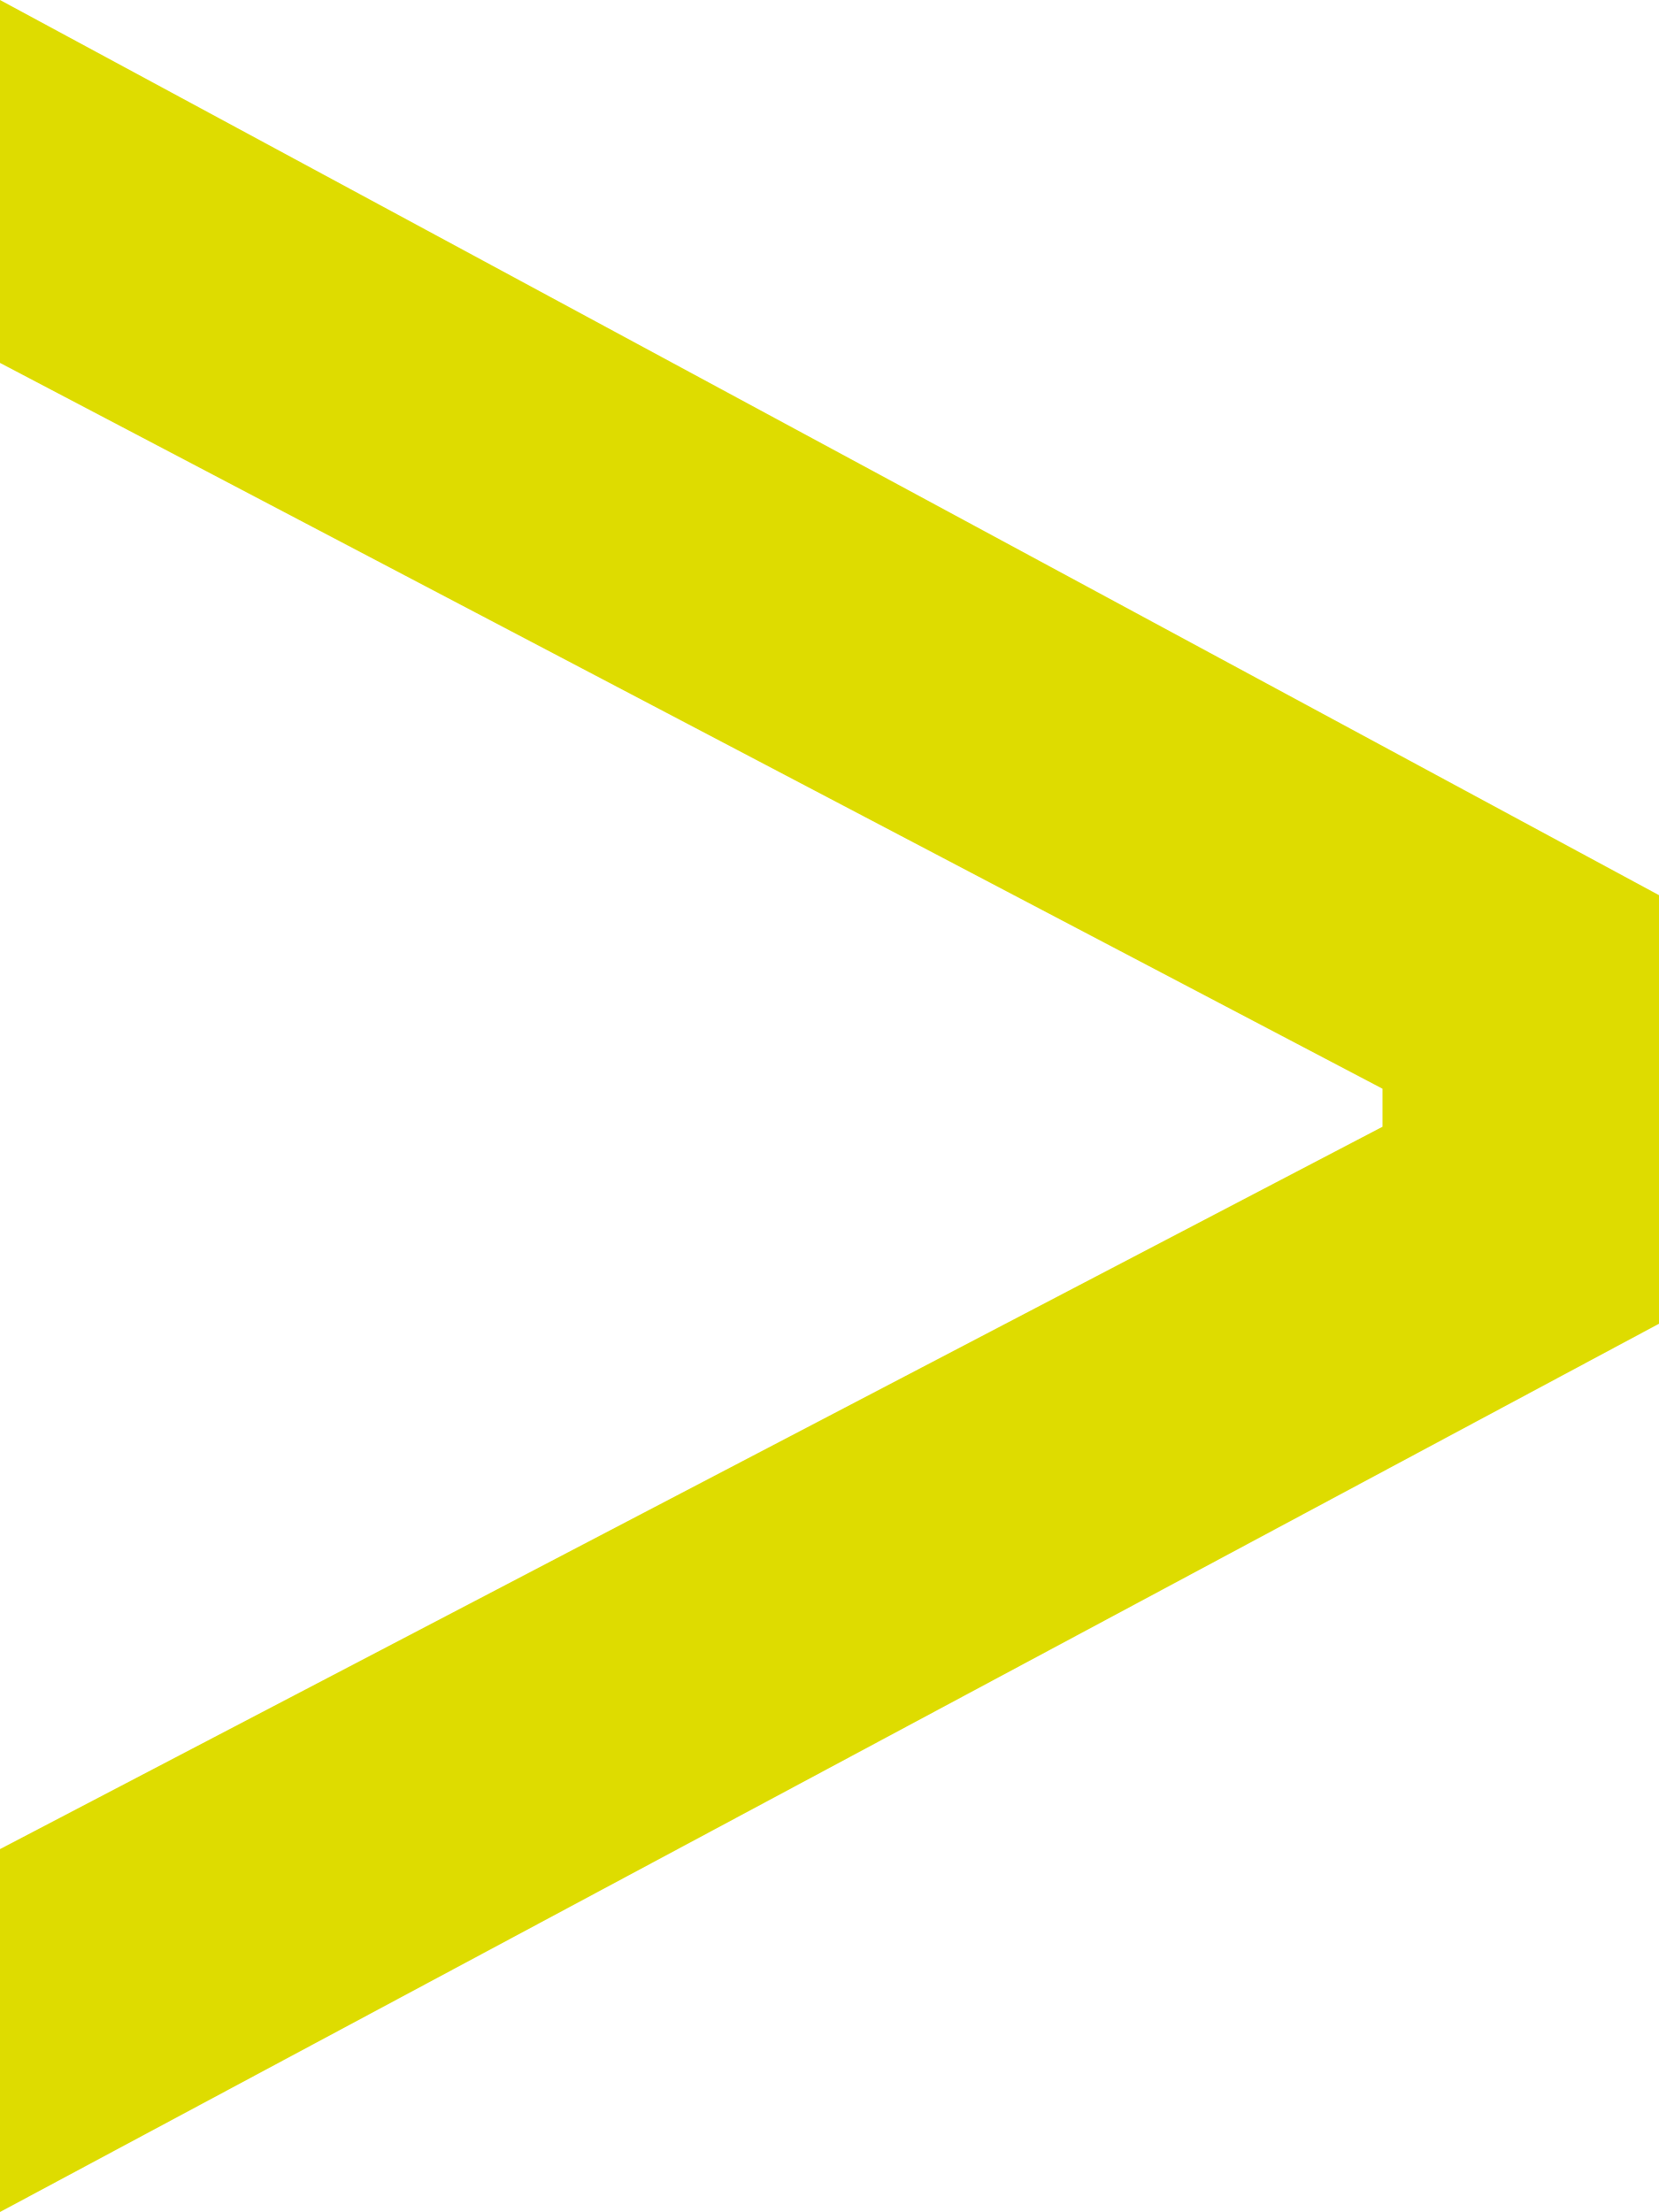
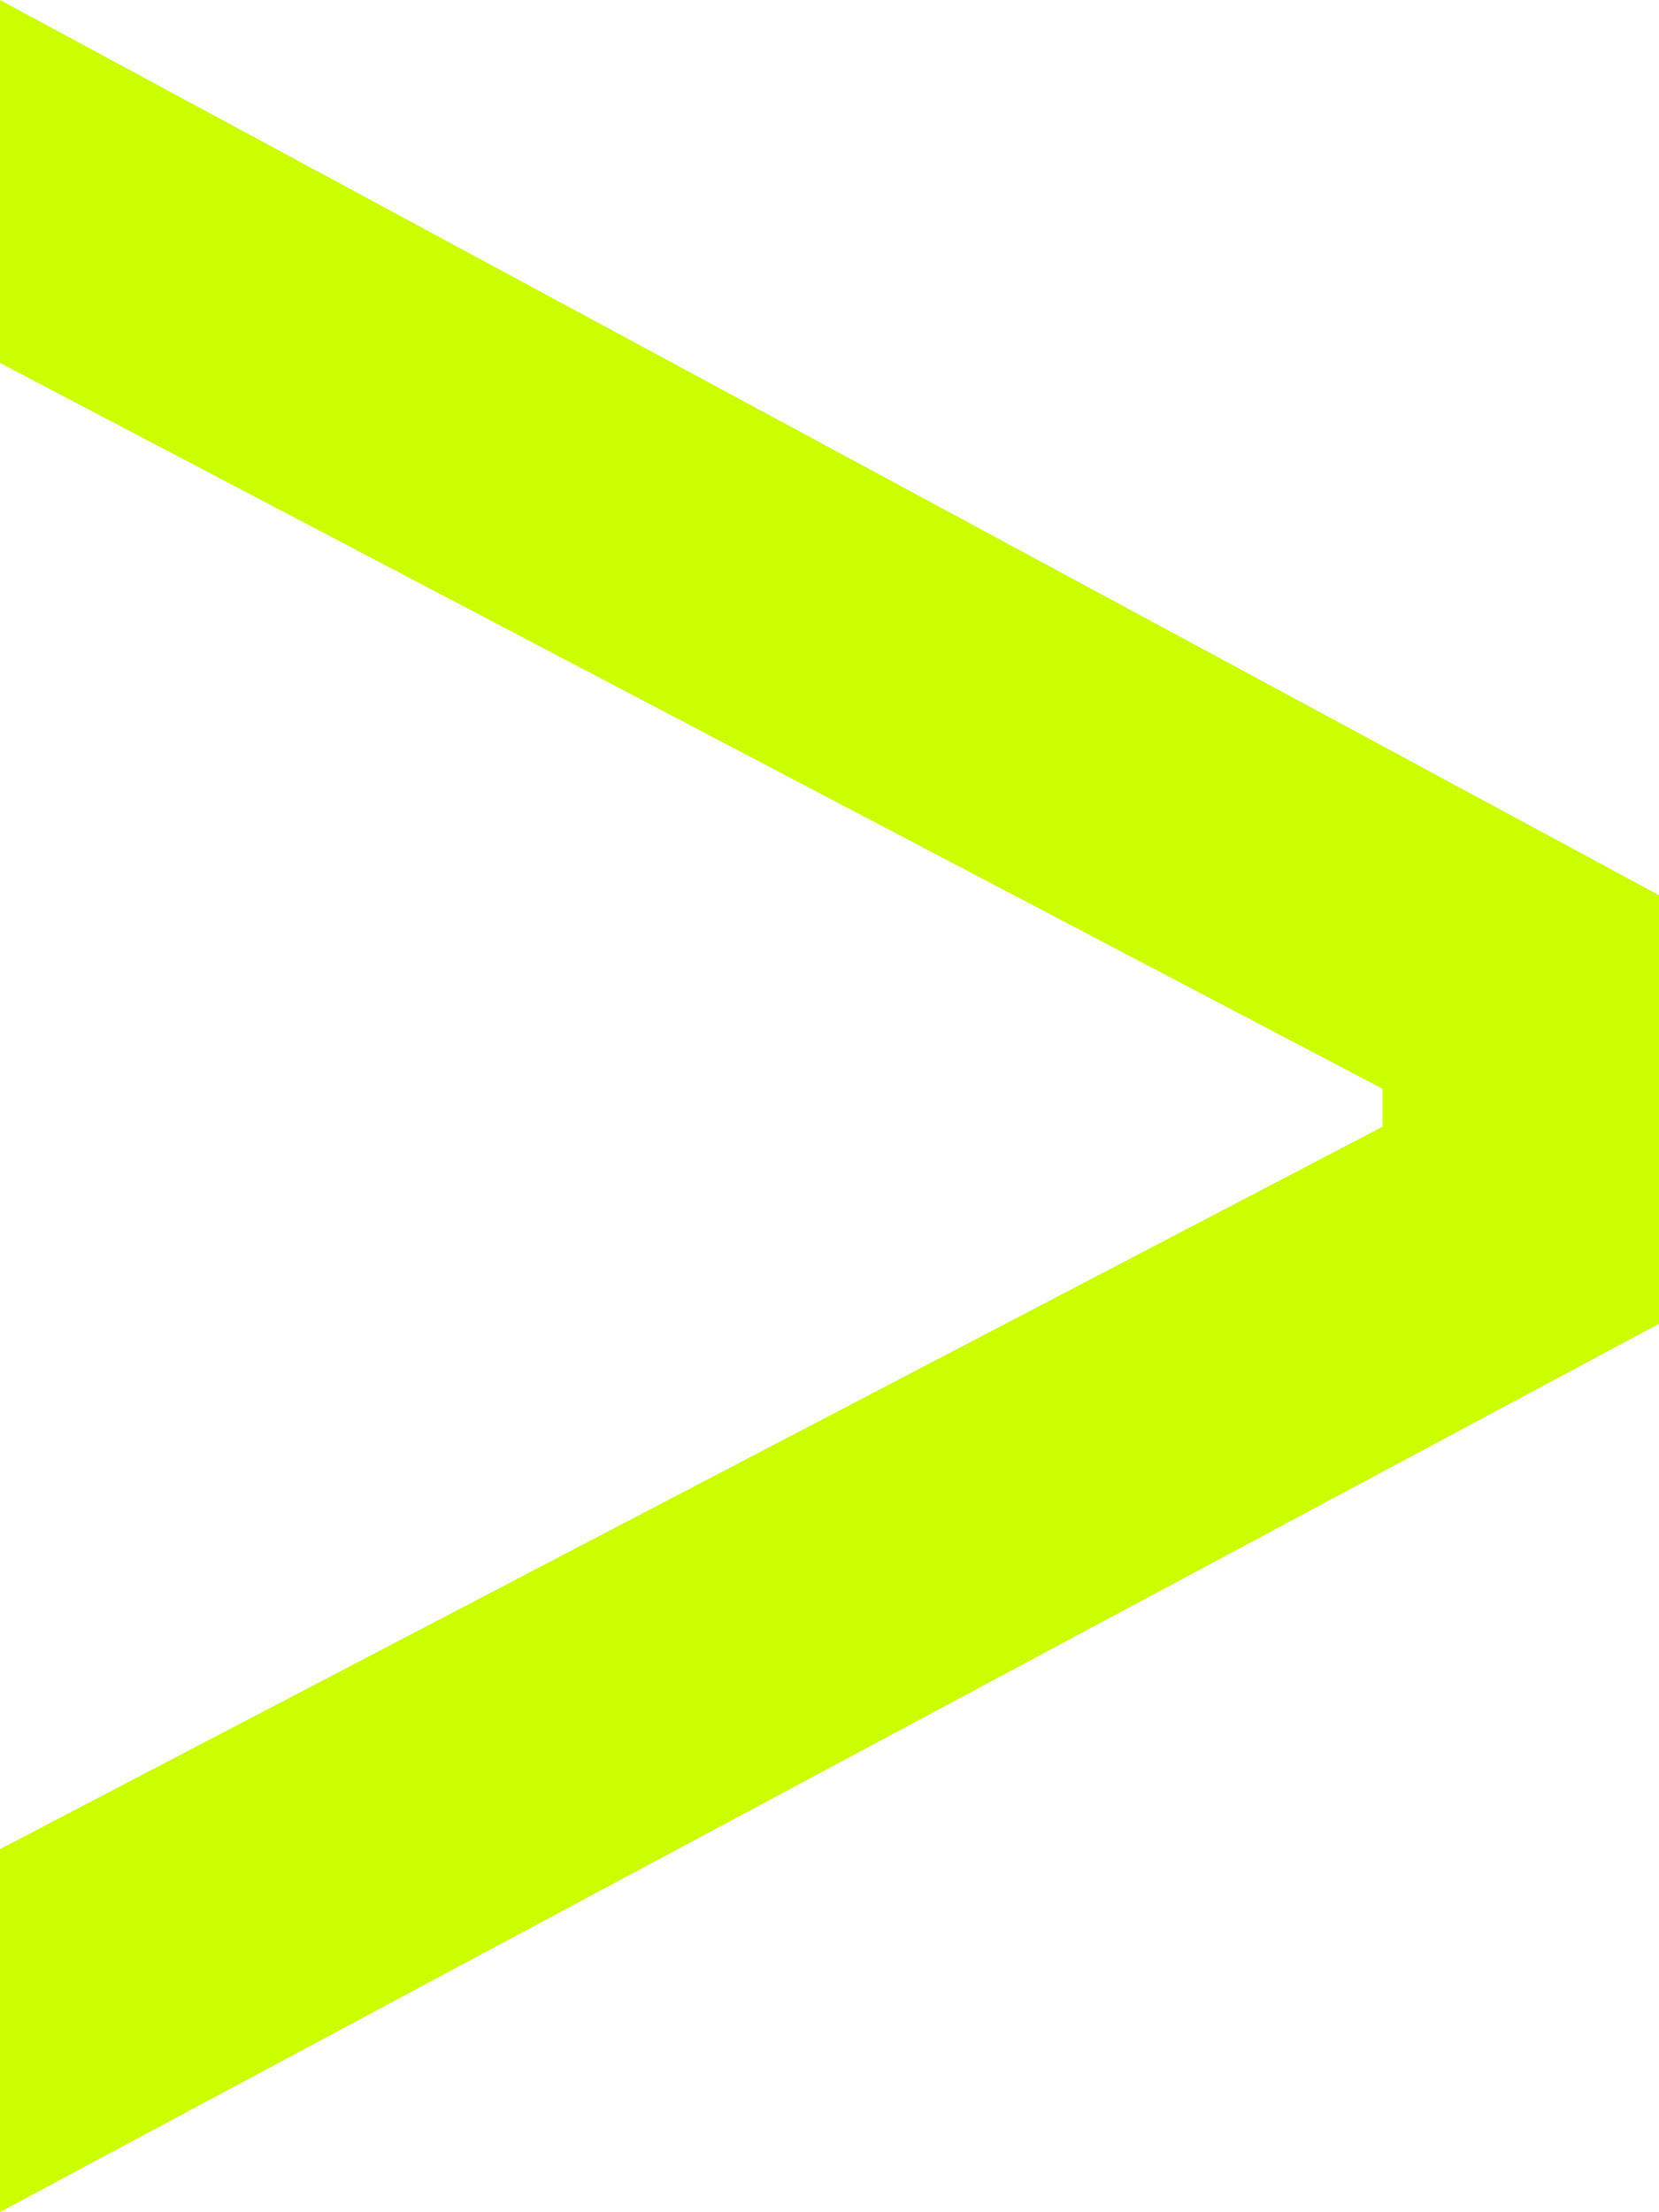
<svg xmlns="http://www.w3.org/2000/svg" id="Layer_1" version="1.1" viewBox="0 0 48 64">
  <defs>
    <style>
      .st0 {
-         fill: #dedc00;
+         fill: #cbff00;
      }
    </style>
  </defs>
  <path class="st0" d="M0,64v-10.5l40-20.9v-1.1L0,10.5V0l48,25.9v12.4L0,64Z" />
</svg>
